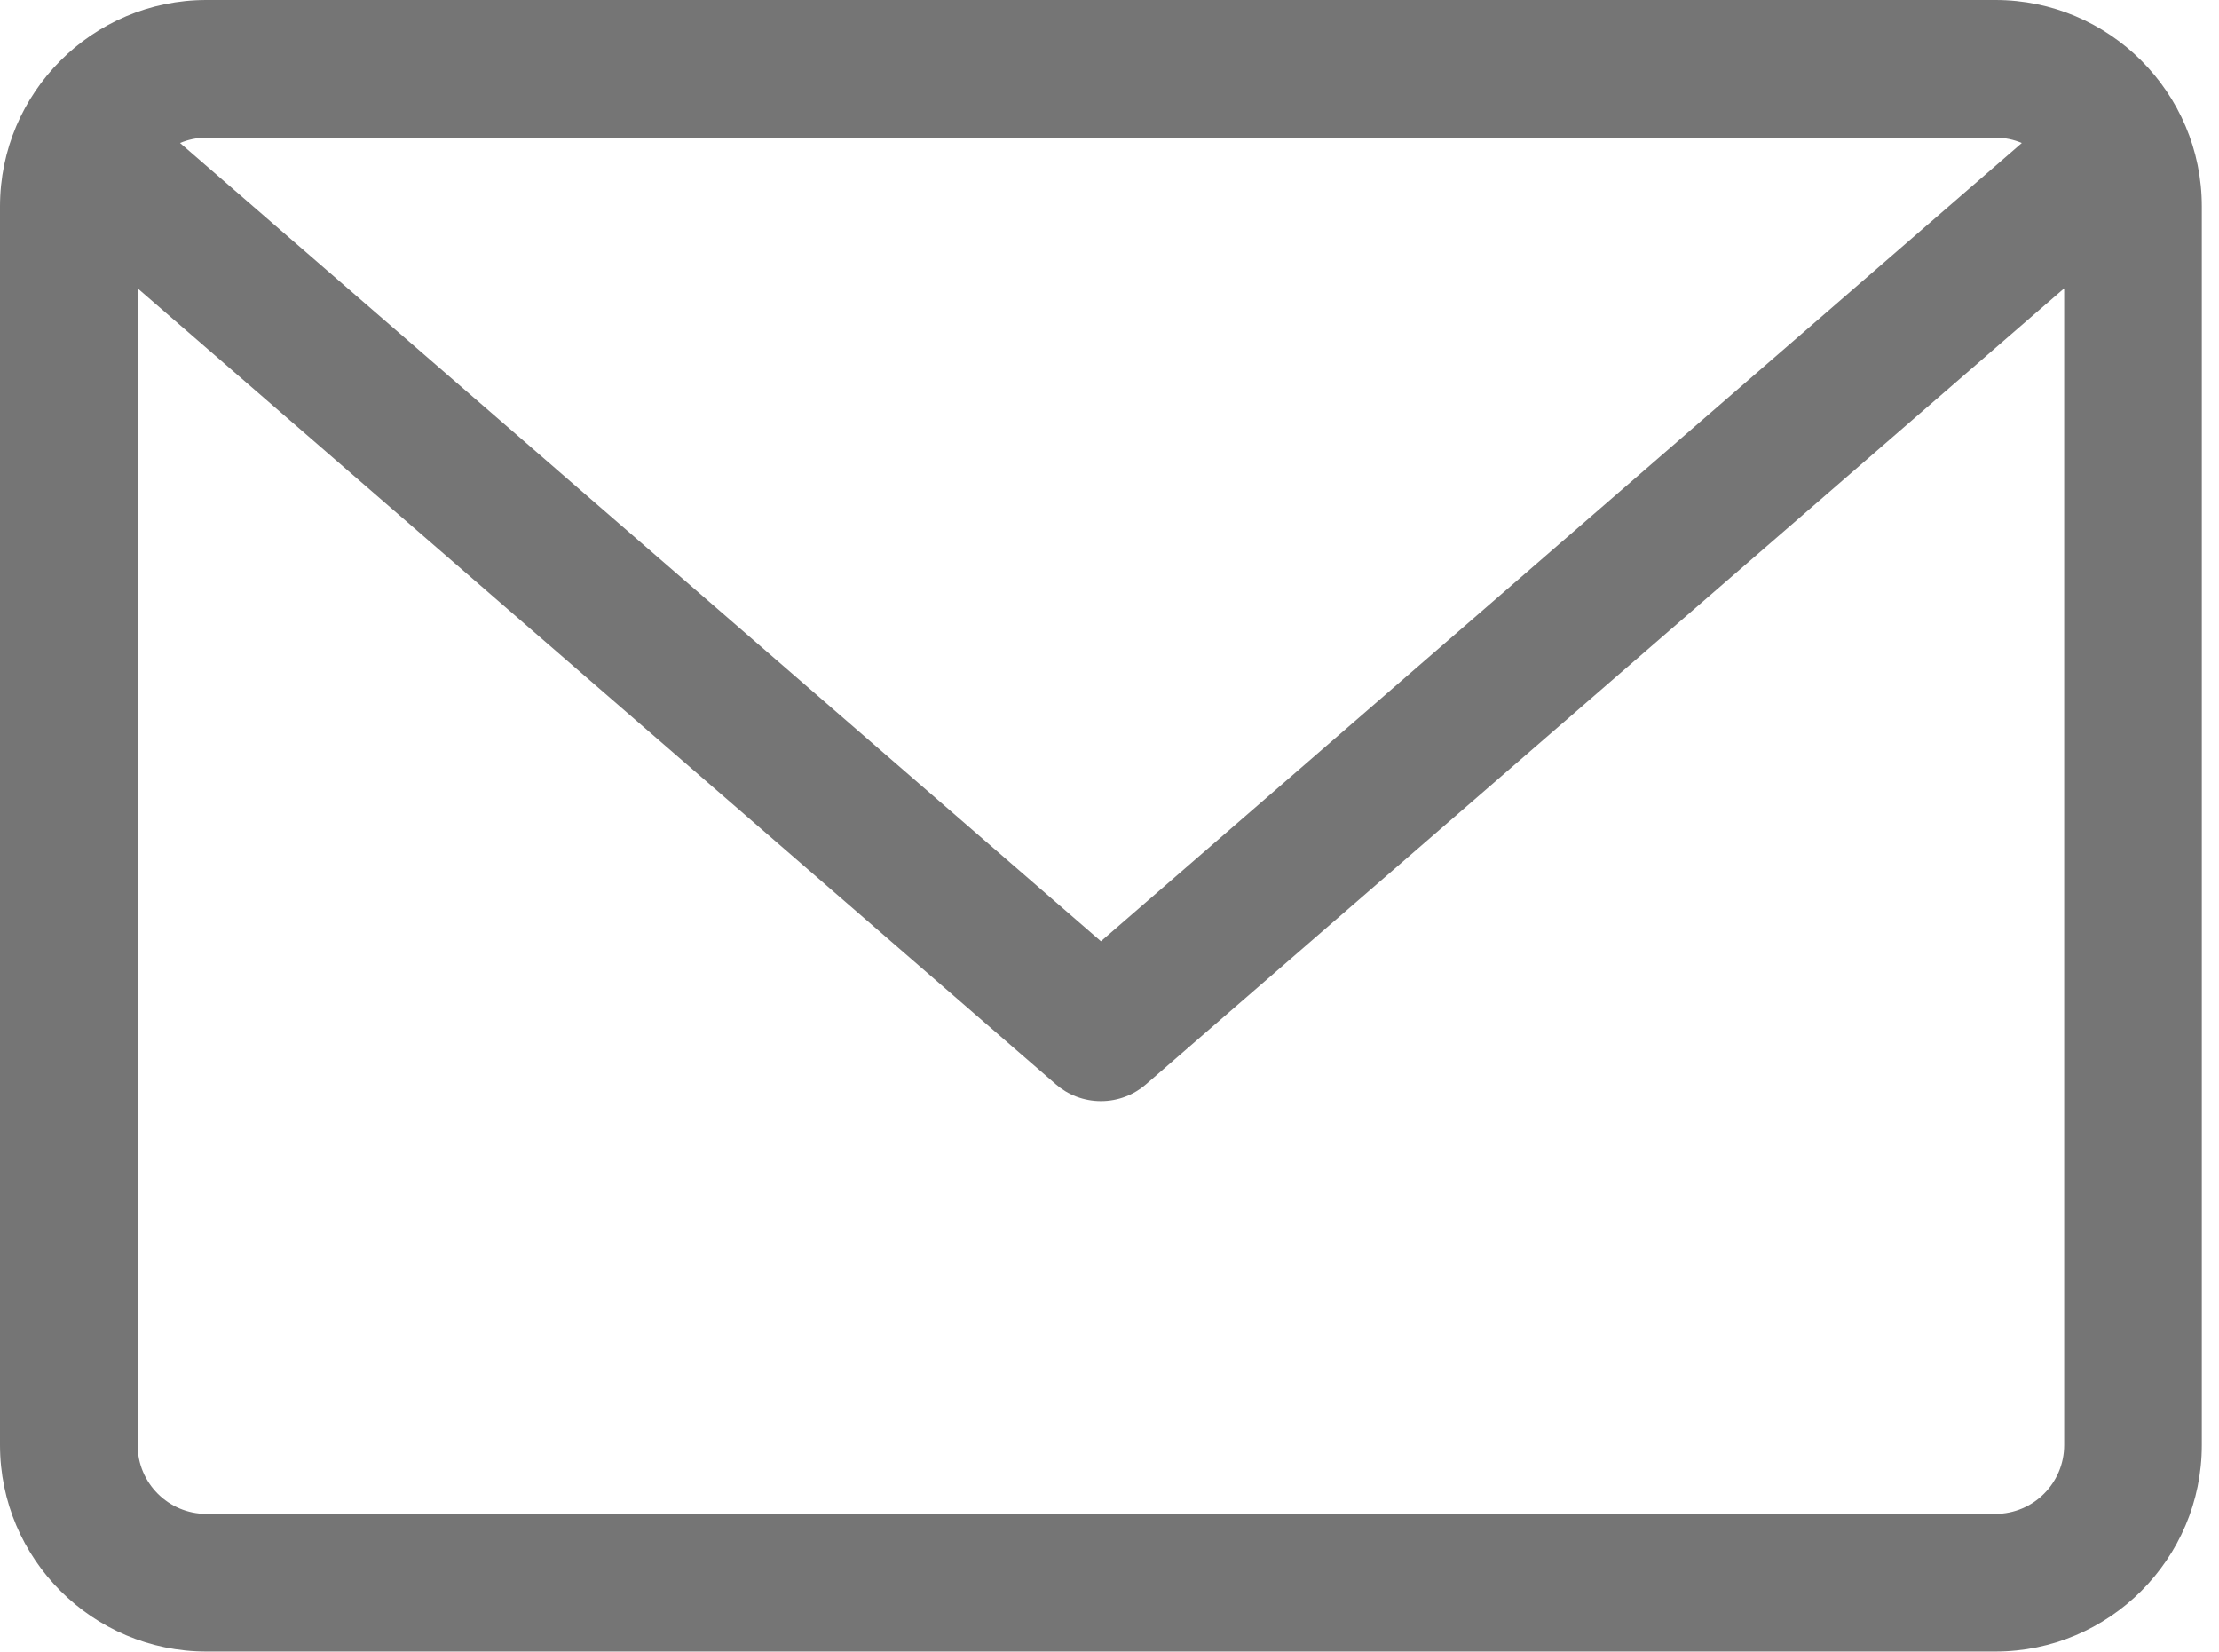
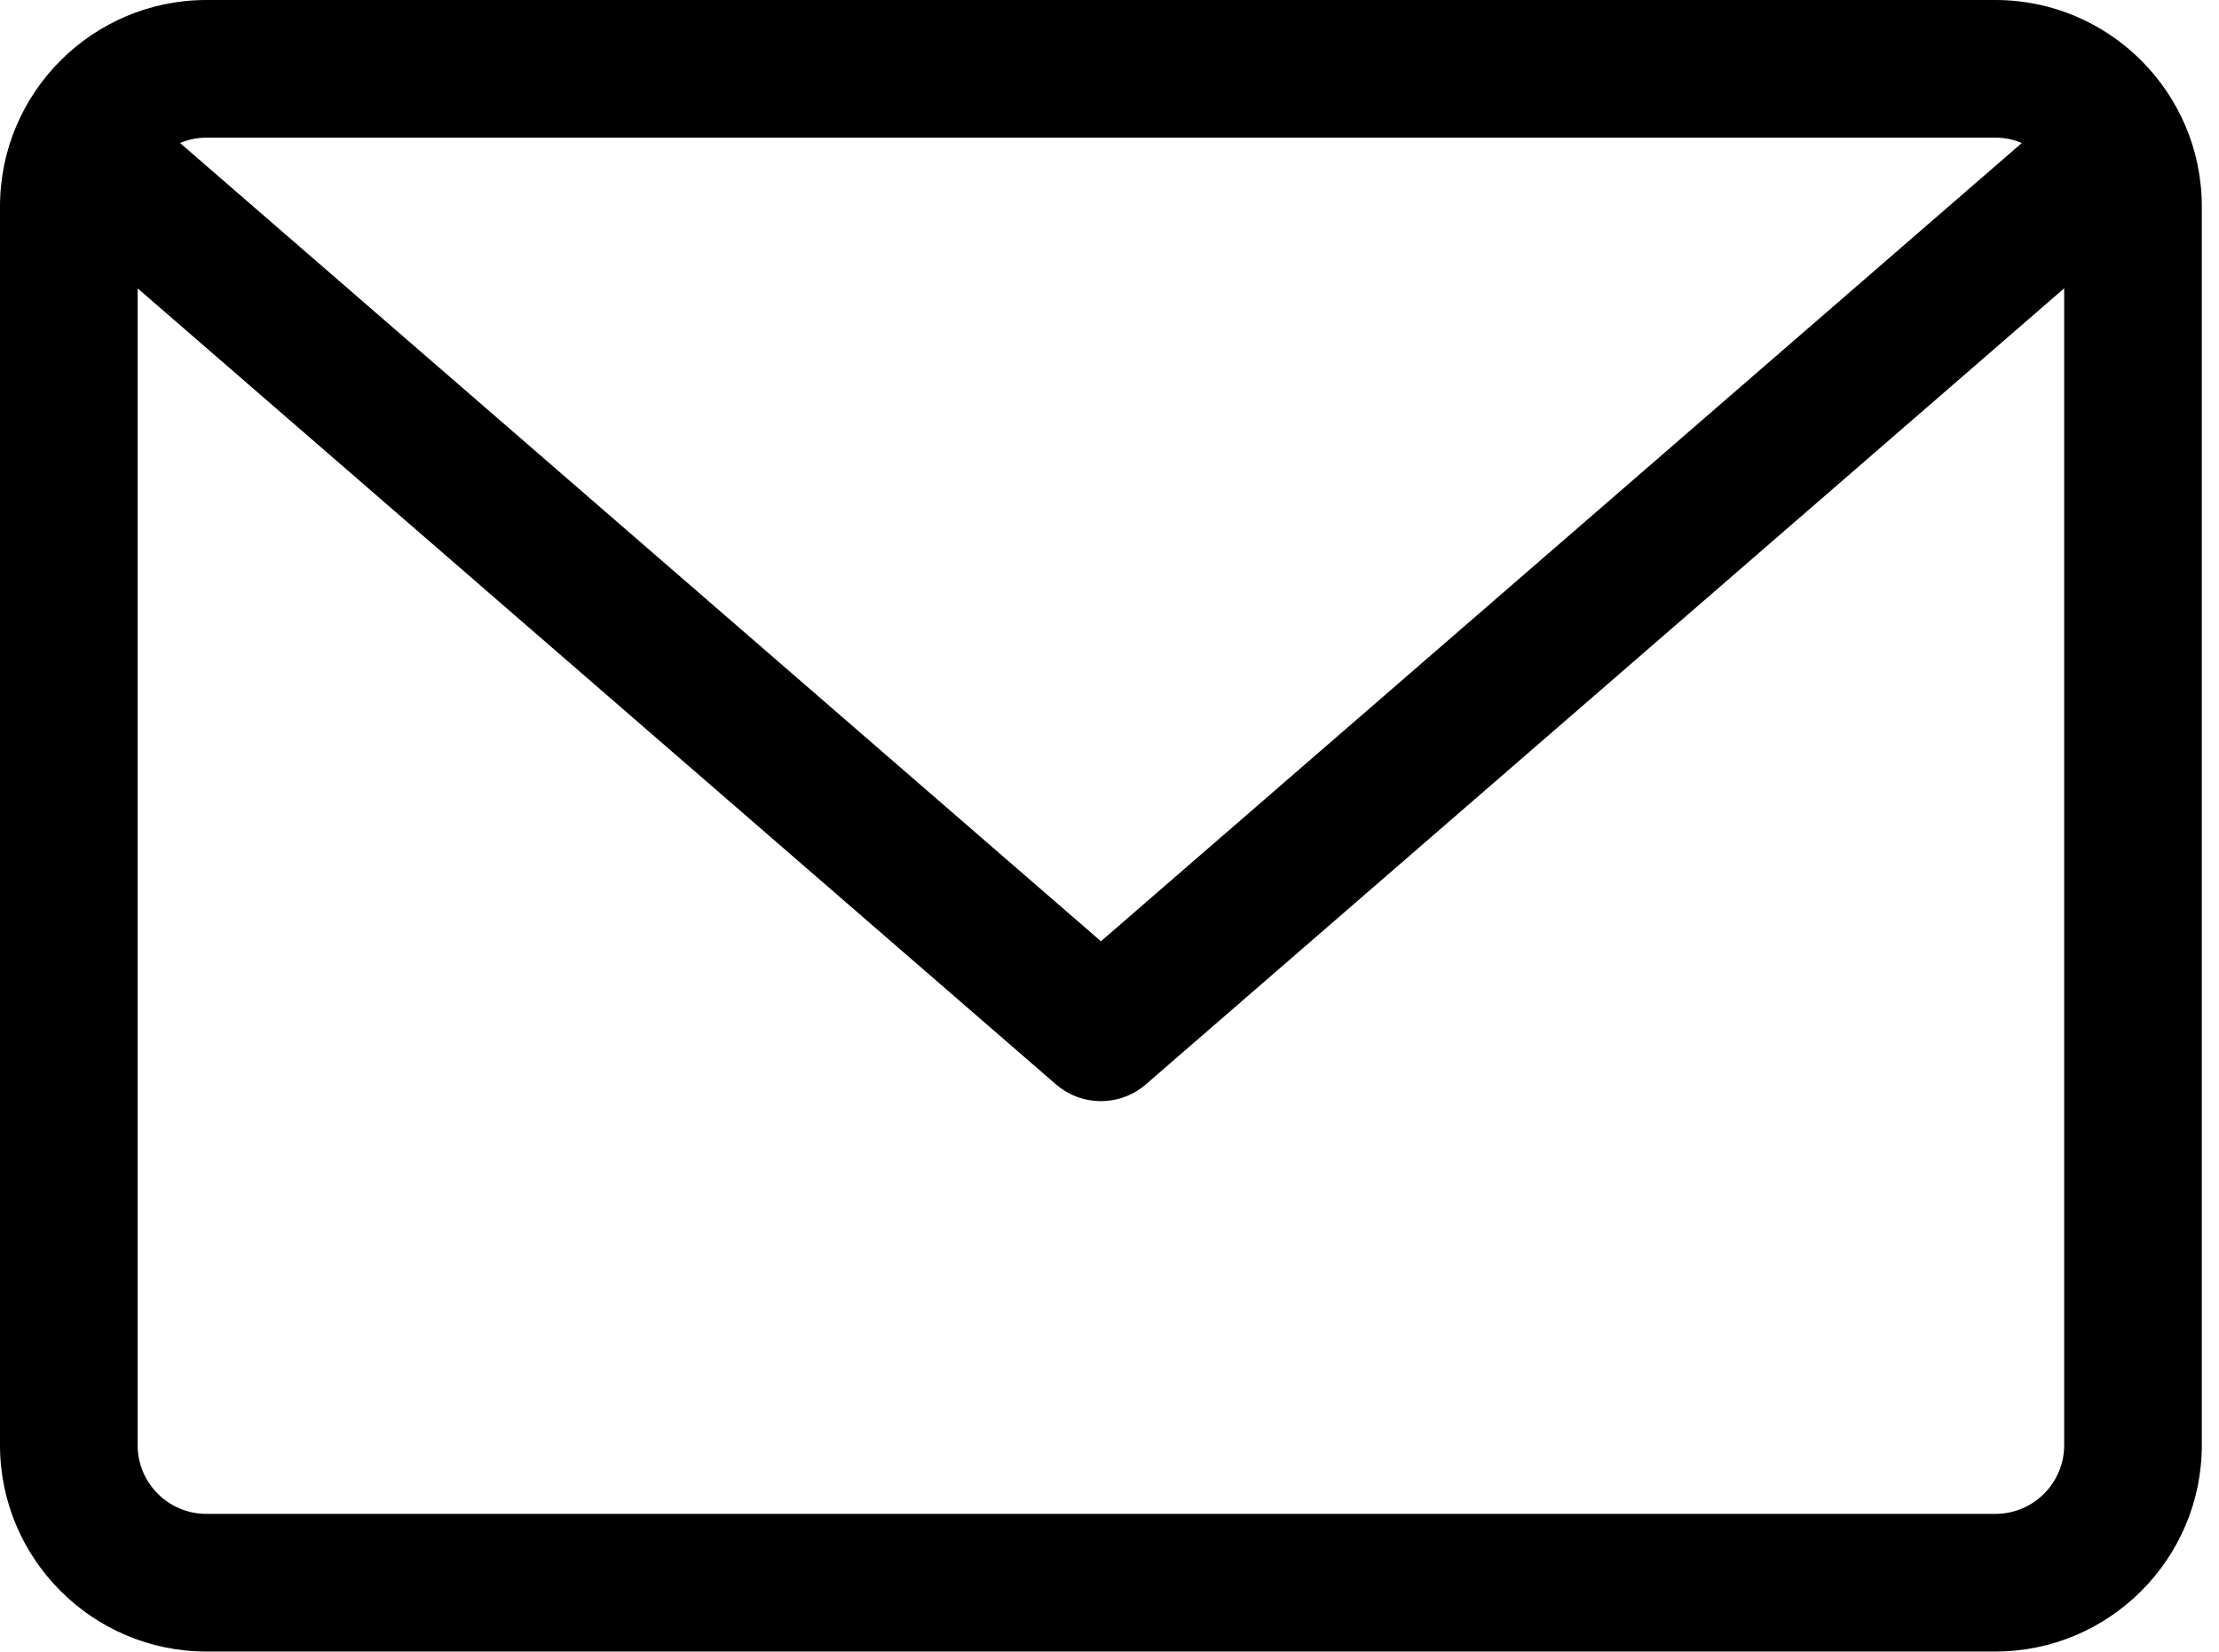
- <svg xmlns="http://www.w3.org/2000/svg" version="1.1" width="43" height="32" viewBox="0 0 43 32">
-   <path fill="#757575" d="M38.667 0h-34.667c-2.205 0-4 1.795-4 4v24c0 2.205 1.795 4 4 4h34.667c2.205 0 4-1.795 4-4v-24c0-2.205-1.795-4-4-4zM38.667 2.667c0.181 0 0.355 0.037 0.512 0.104l-17.845 15.467-17.845-15.467c0.151-0.065 0.327-0.104 0.512-0.104h34.667zM38.667 29.333h-34.667c-0.736 0-1.333-0.597-1.333-1.333v0-22.413l17.792 15.421c0.233 0.203 0.539 0.327 0.875 0.327s0.642-0.124 0.876-0.328l-0.002 0.001 17.792-15.421v22.413c0 0.736-0.597 1.333-1.333 1.333v0z" />
+ <svg xmlns="http://www.w3.org/2000/svg" width="43" height="32">
+   <path d="M38.667 0H4C1.795 0 0 1.795 0 4v24c0 2.205 1.795 4 4 4h34.667c2.205 0 4-1.795 4-4V4c0-2.205-1.795-4-4-4zm0 2.667c.181 0 .355.037.512.104L21.334 18.238 3.489 2.771c.151-.065.327-.104.512-.104h34.667zm0 26.666H4A1.333 1.333 0 0 1 2.667 28V5.587l17.792 15.421c.233.203.539.327.875.327s.642-.124.876-.328l-.002.001L40 5.587V28c0 .736-.597 1.333-1.333 1.333z" />
</svg>
